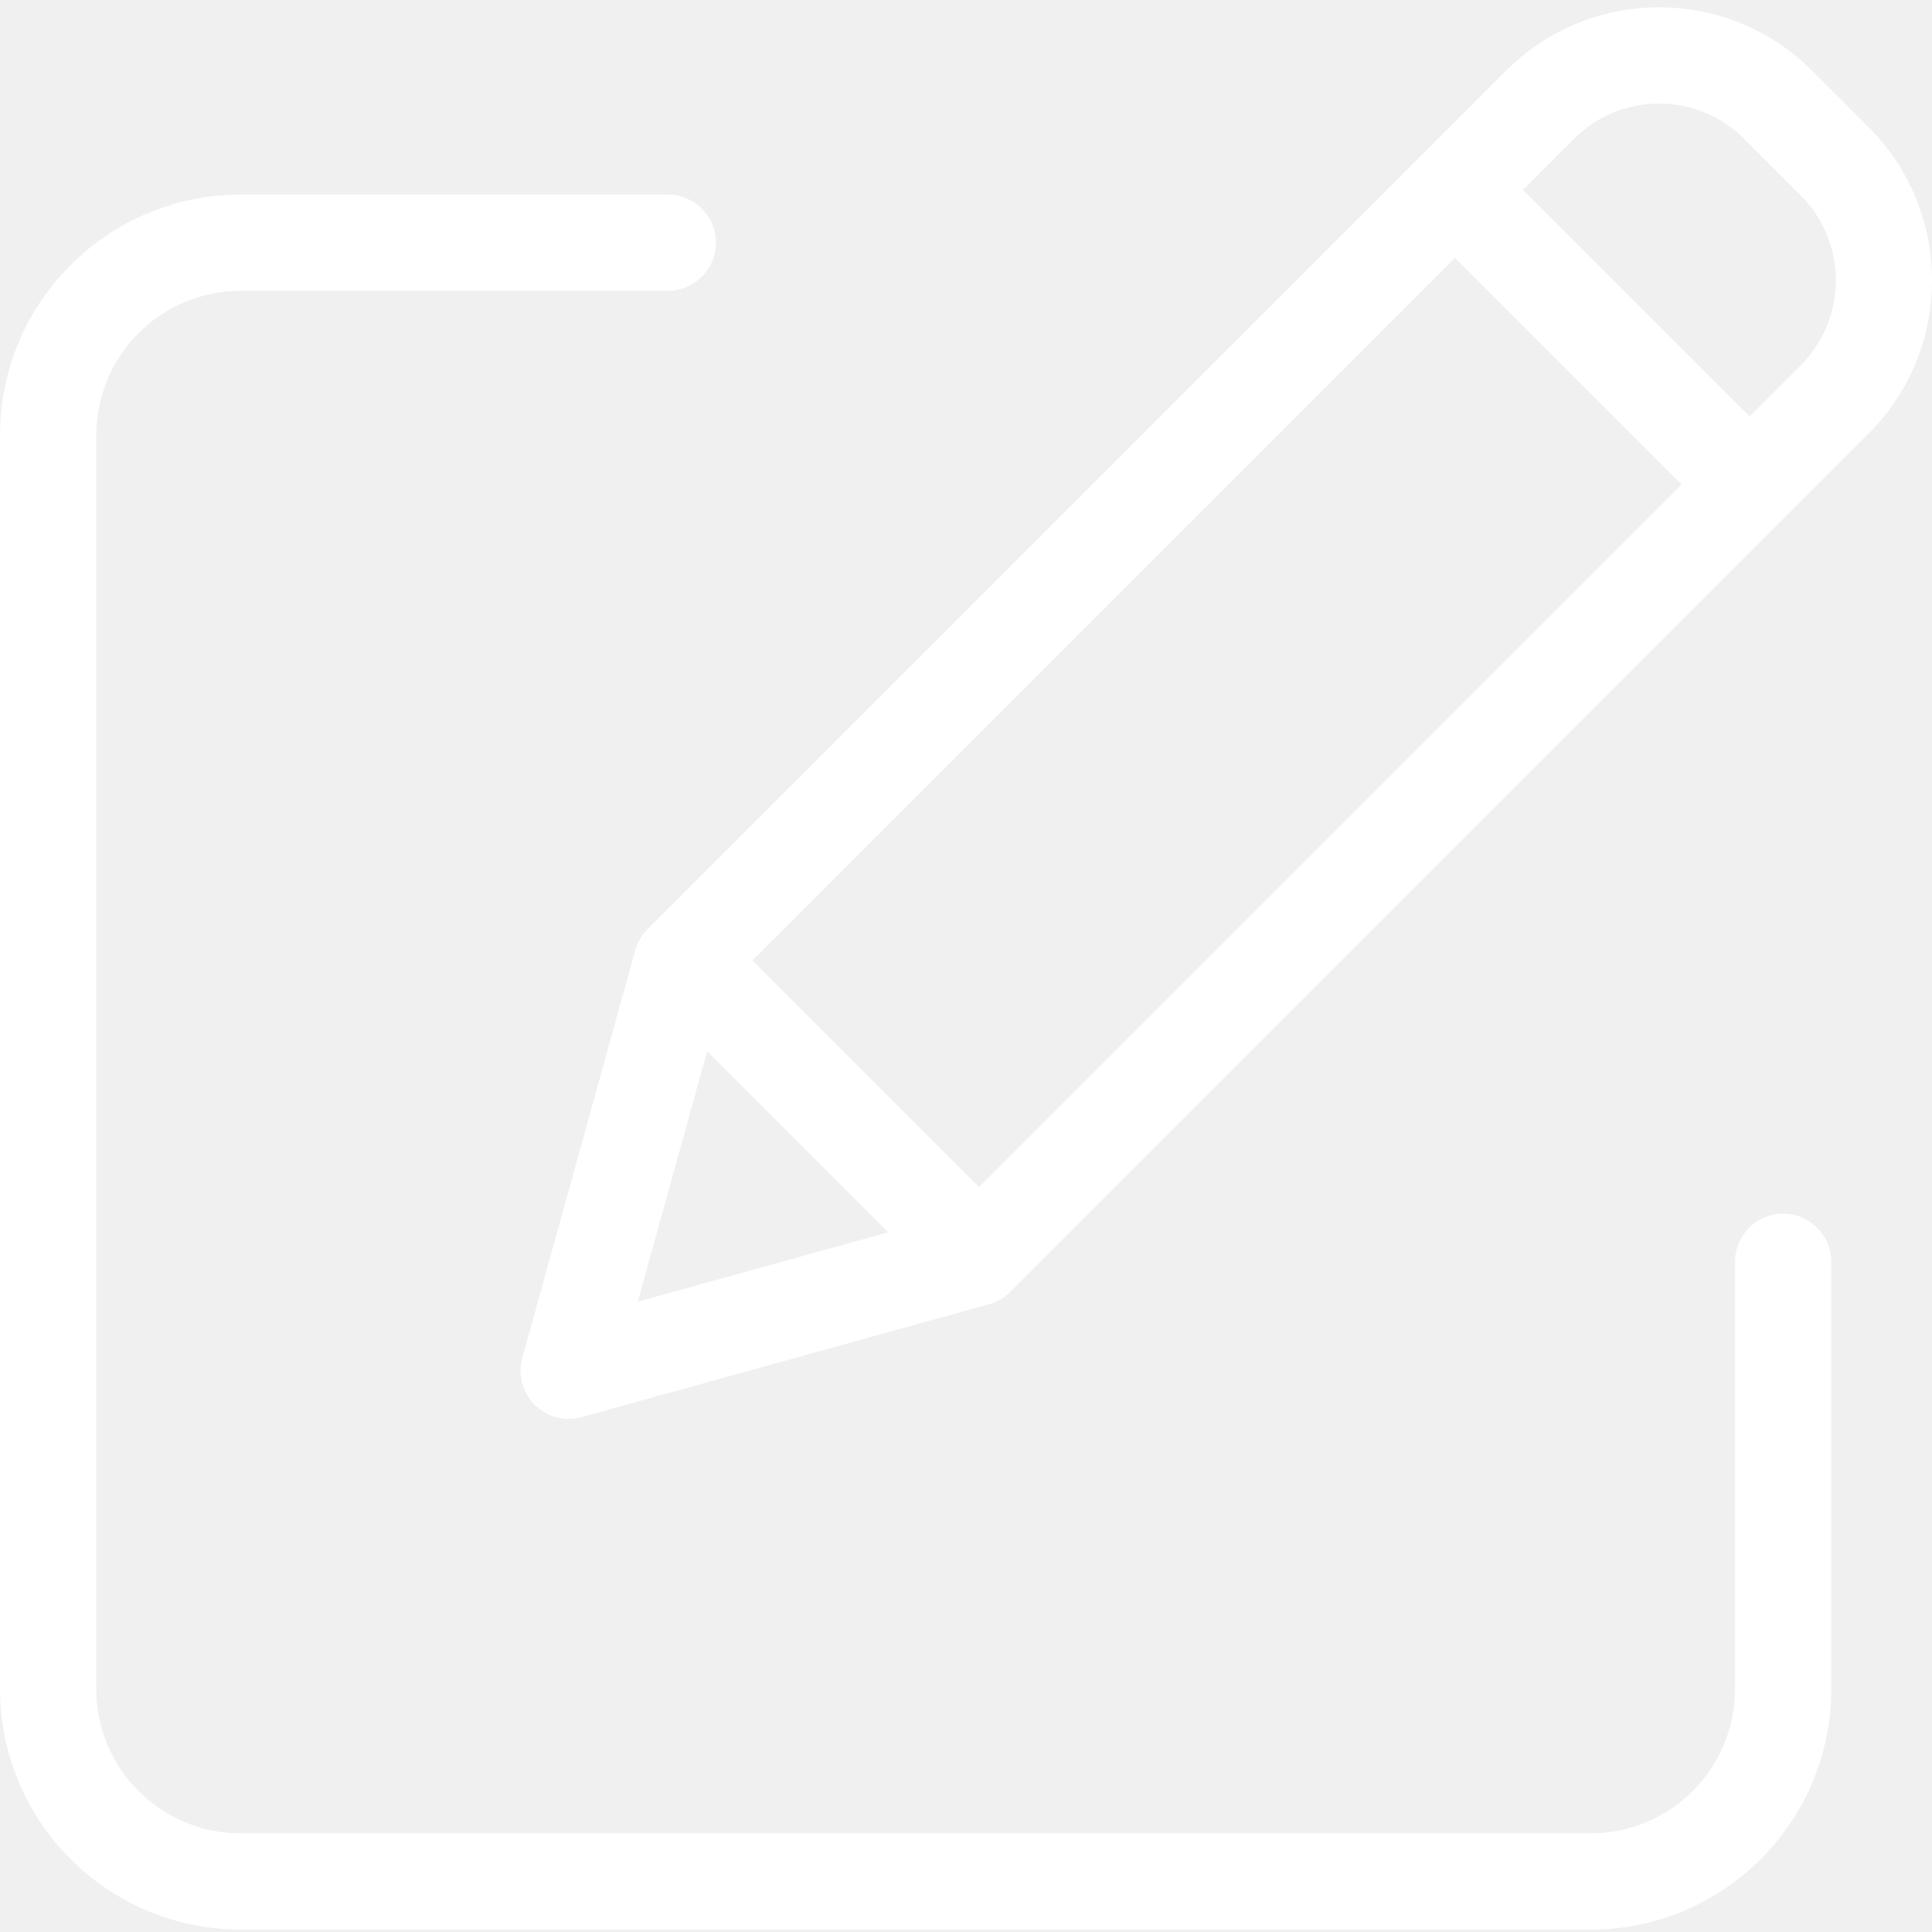
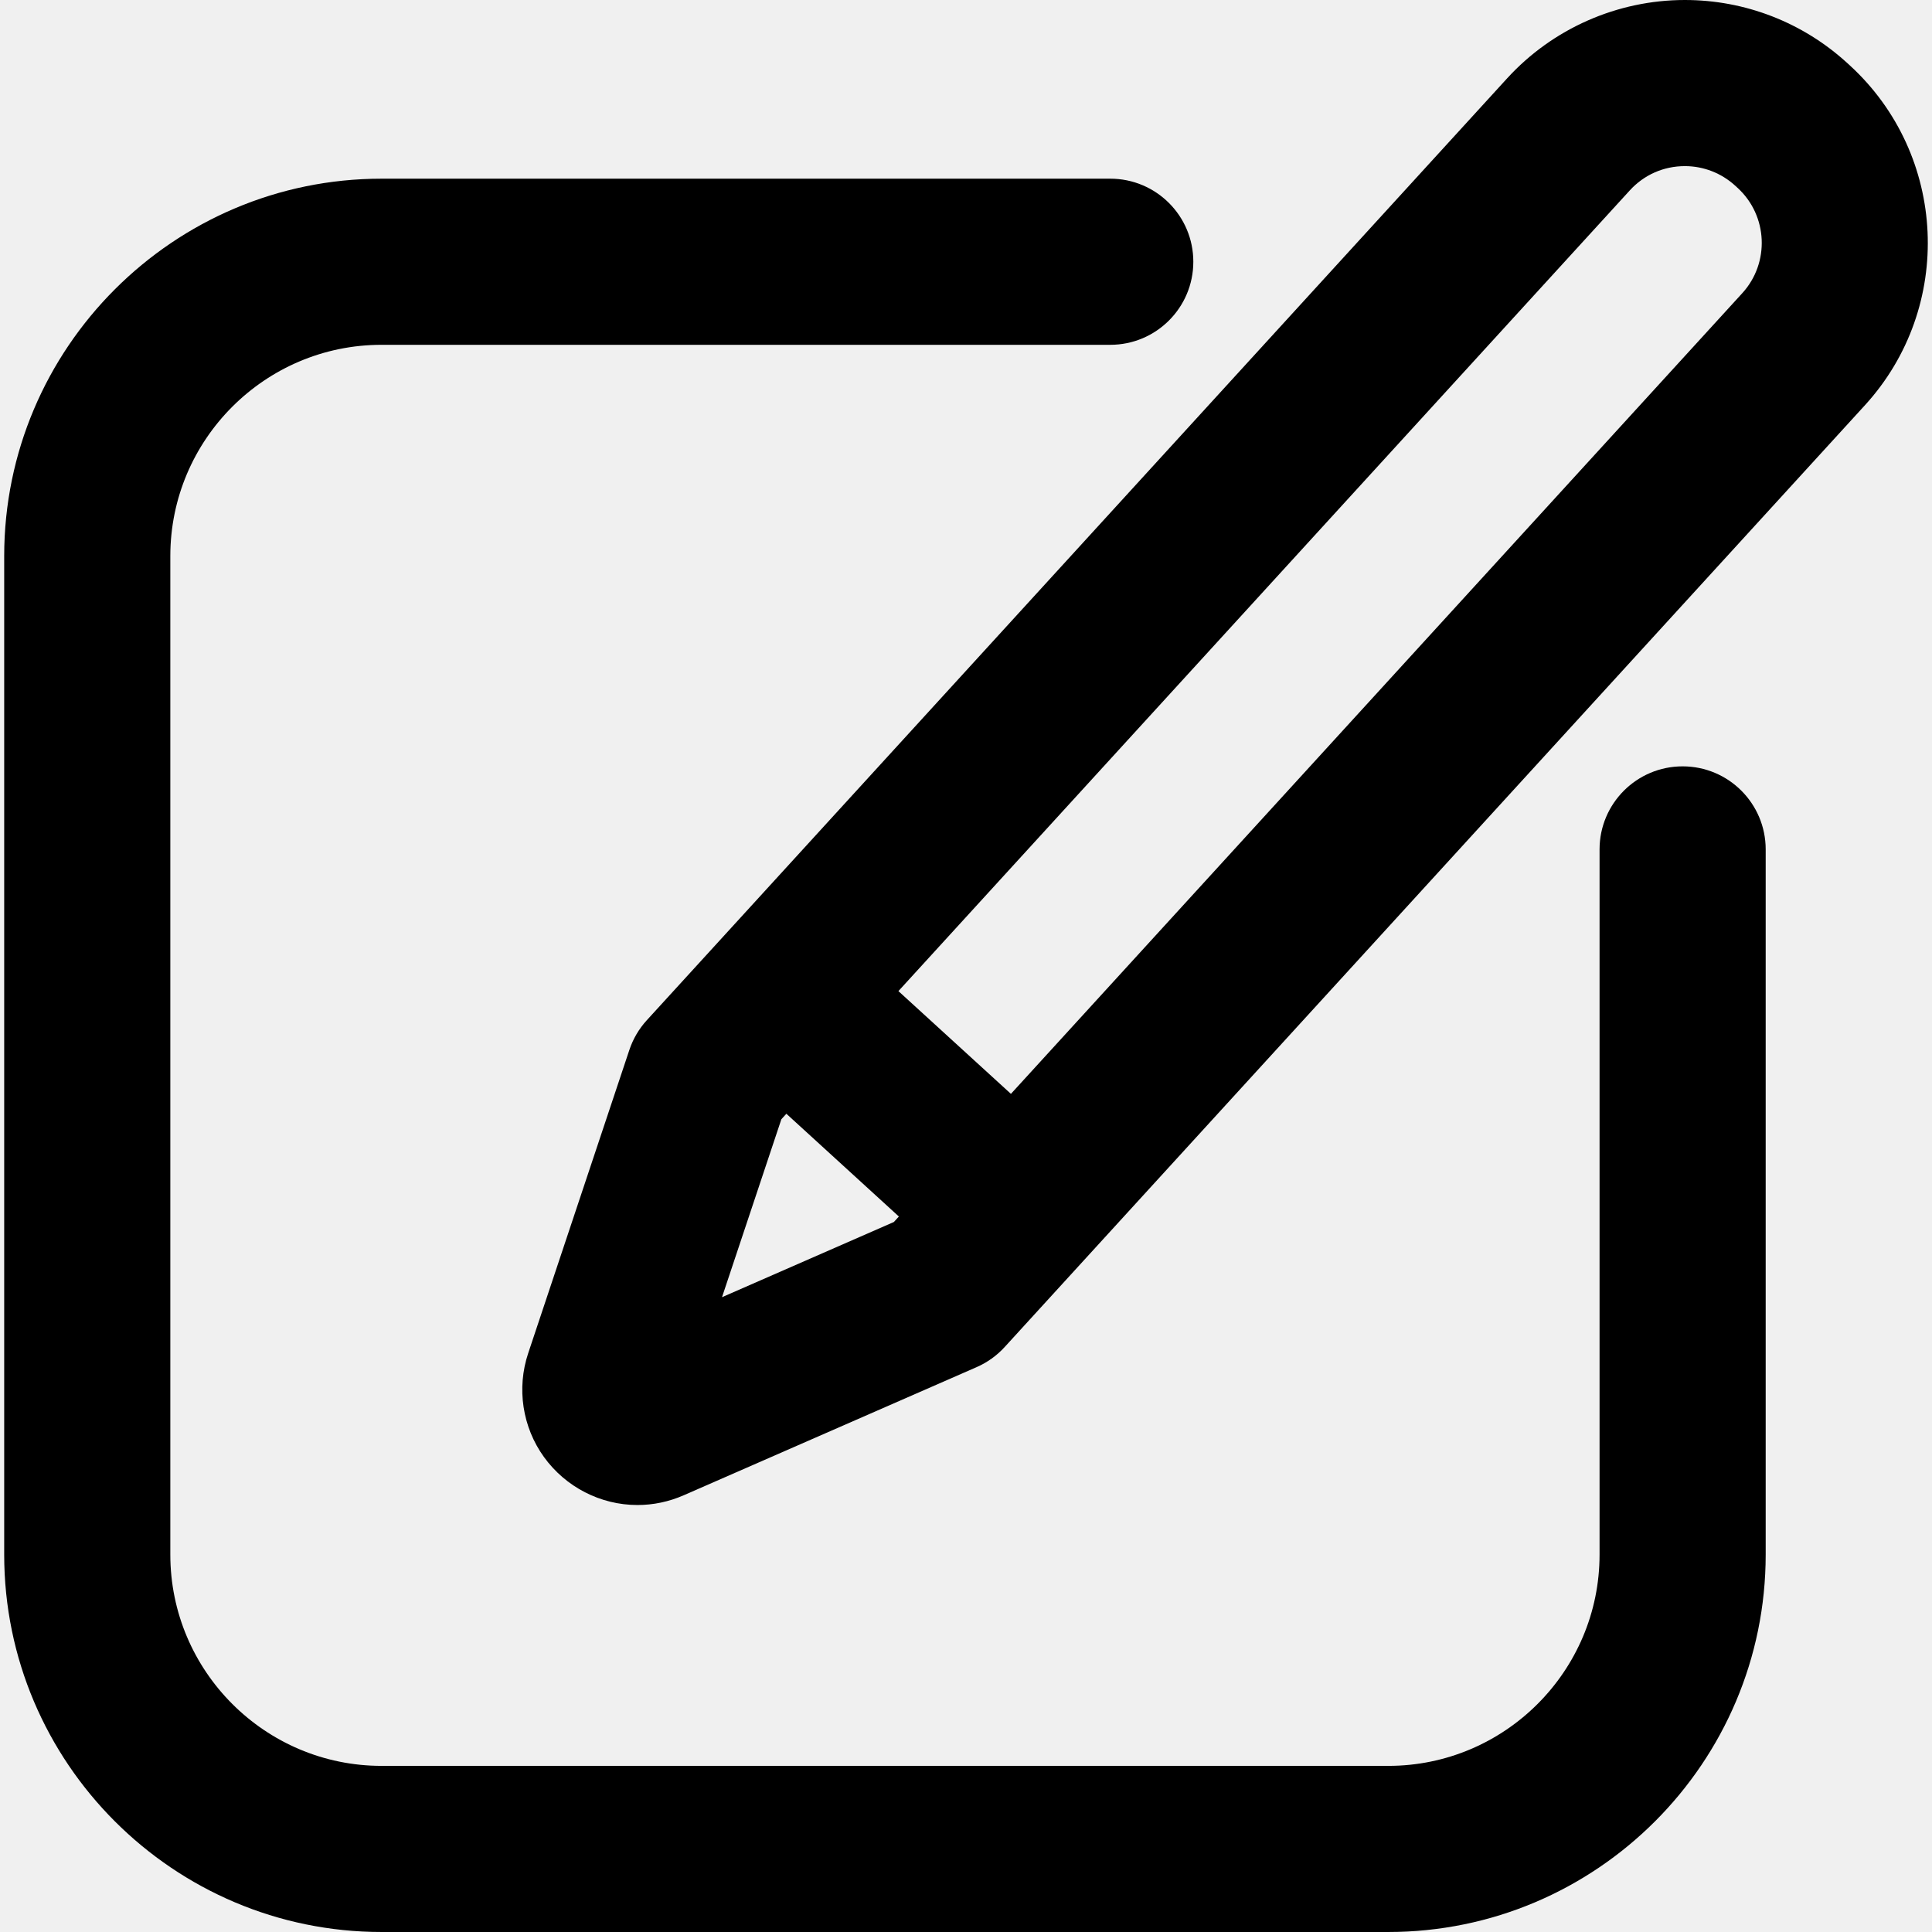
- <svg xmlns="http://www.w3.org/2000/svg" height="512px" viewBox="0 -1 401.523 401" width="512px">
-   <path d="m370.59 250.973c-5.523 0-10 4.477-10 10v88.789c-.02 16.562-13.438 29.984-30 30h-280.59c-16.562-.016-29.98-13.438-30-30v-260.59c.02-16.559 13.438-29.98 30-30h88.789c5.523 0 10-4.477 10-10 0-5.52-4.477-10-10-10h-88.789c-27.602.031-49.969 22.398-50 50v260.594c.031 27.602 22.398 49.969 50 50h280.59c27.602-.031 49.969-22.398 50-50v-88.793c0-5.523-4.477-10-10-10zm0 0" fill="#FFFFFF" />
-   <path d="m376.629 13.441c-17.574-17.574-46.066-17.574-63.641 0l-178.406 178.406c-1.223 1.223-2.105 2.738-2.566 4.402l-23.461 84.699c-.965 3.473.016 7.191 2.562 9.742 2.551 2.547 6.27 3.527 9.742 2.566l84.699-23.465c1.664-.461 3.18-1.344 4.402-2.566l178.402-178.41c17.547-17.586 17.547-46.055 0-63.641zm-220.258 184.906 146.012-146.016 47.09 47.09-146.016 146.016zm-9.406 18.875 37.621 37.625-52.039 14.418zm227.258-142.547-10.605 10.605-47.094-47.094 10.609-10.605c9.762-9.762 25.59-9.762 35.352 0l11.738 11.734c9.746 9.773 9.746 25.59 0 35.359zm0 0" fill="#FFFFFF" />
+ <svg xmlns="http://www.w3.org/2000/svg" version="1.1" id="Capa_1" x="0px" y="0px" viewBox="0 0 348.882 348.882" style="enable-background:new 0 0 348.882 348.882;" xml:space="preserve">
+   <g>
+     <path d="M333.988,11.758l-0.42-0.383C325.538,4.04,315.129,0,304.258,0c-12.187,0-23.888,5.159-32.104,14.153L116.803,184.231   c-1.416,1.55-2.49,3.379-3.154,5.37l-18.267,54.762c-2.112,6.331-1.052,13.333,2.835,18.729c3.918,5.438,10.23,8.685,16.886,8.685   c0,0,0.001,0,0.001,0c2.879,0,5.693-0.592,8.362-1.76l52.89-23.138c1.923-0.841,3.648-2.076,5.063-3.626L336.771,73.176   C352.937,55.479,351.69,27.929,333.988,11.758z M130.381,234.247l10.719-32.134l0.904-0.99l20.316,18.556l-0.904,0.99   L130.381,234.247z M314.621,52.943L182.553,197.53l-20.316-18.556L294.305,34.386c2.583-2.828,6.118-4.386,9.954-4.386   c3.365,0,6.588,1.252,9.082,3.53l0.419,0.383C319.244,38.922,319.63,47.459,314.621,52.943z" />
+     <path d="M303.85,138.388c-8.284,0-15,6.716-15,15v127.347c0,21.034-17.113,38.147-38.147,38.147H68.904   c-21.035,0-38.147-17.113-38.147-38.147V100.413c0-21.034,17.113-38.147,38.147-38.147h131.587c8.284,0,15-6.716,15-15   s-6.716-15-15-15H68.904c-37.577,0-68.147,30.571-68.147,68.147v180.321c0,37.576,30.571,68.147,68.147,68.147h181.798   c37.576,0,68.147-30.571,68.147-68.147V153.388C318.85,145.104,312.134,138.388,303.85,138.388z" />
+   </g>
+   <g>
+ </g>
+   <g>
+ </g>
+   <g>
+ </g>
+   <g>
+ </g>
+   <g>
+ </g>
+   <g>
+ </g>
+   <g>
+ </g>
+   <g>
+ </g>
+   <g>
+ </g>
+   <g>
+ </g>
+   <g>
+ </g>
+   <g>
+ </g>
+   <g>
+ </g>
+   <g>
+ </g>
+   <g>
+ </g>
</svg>
